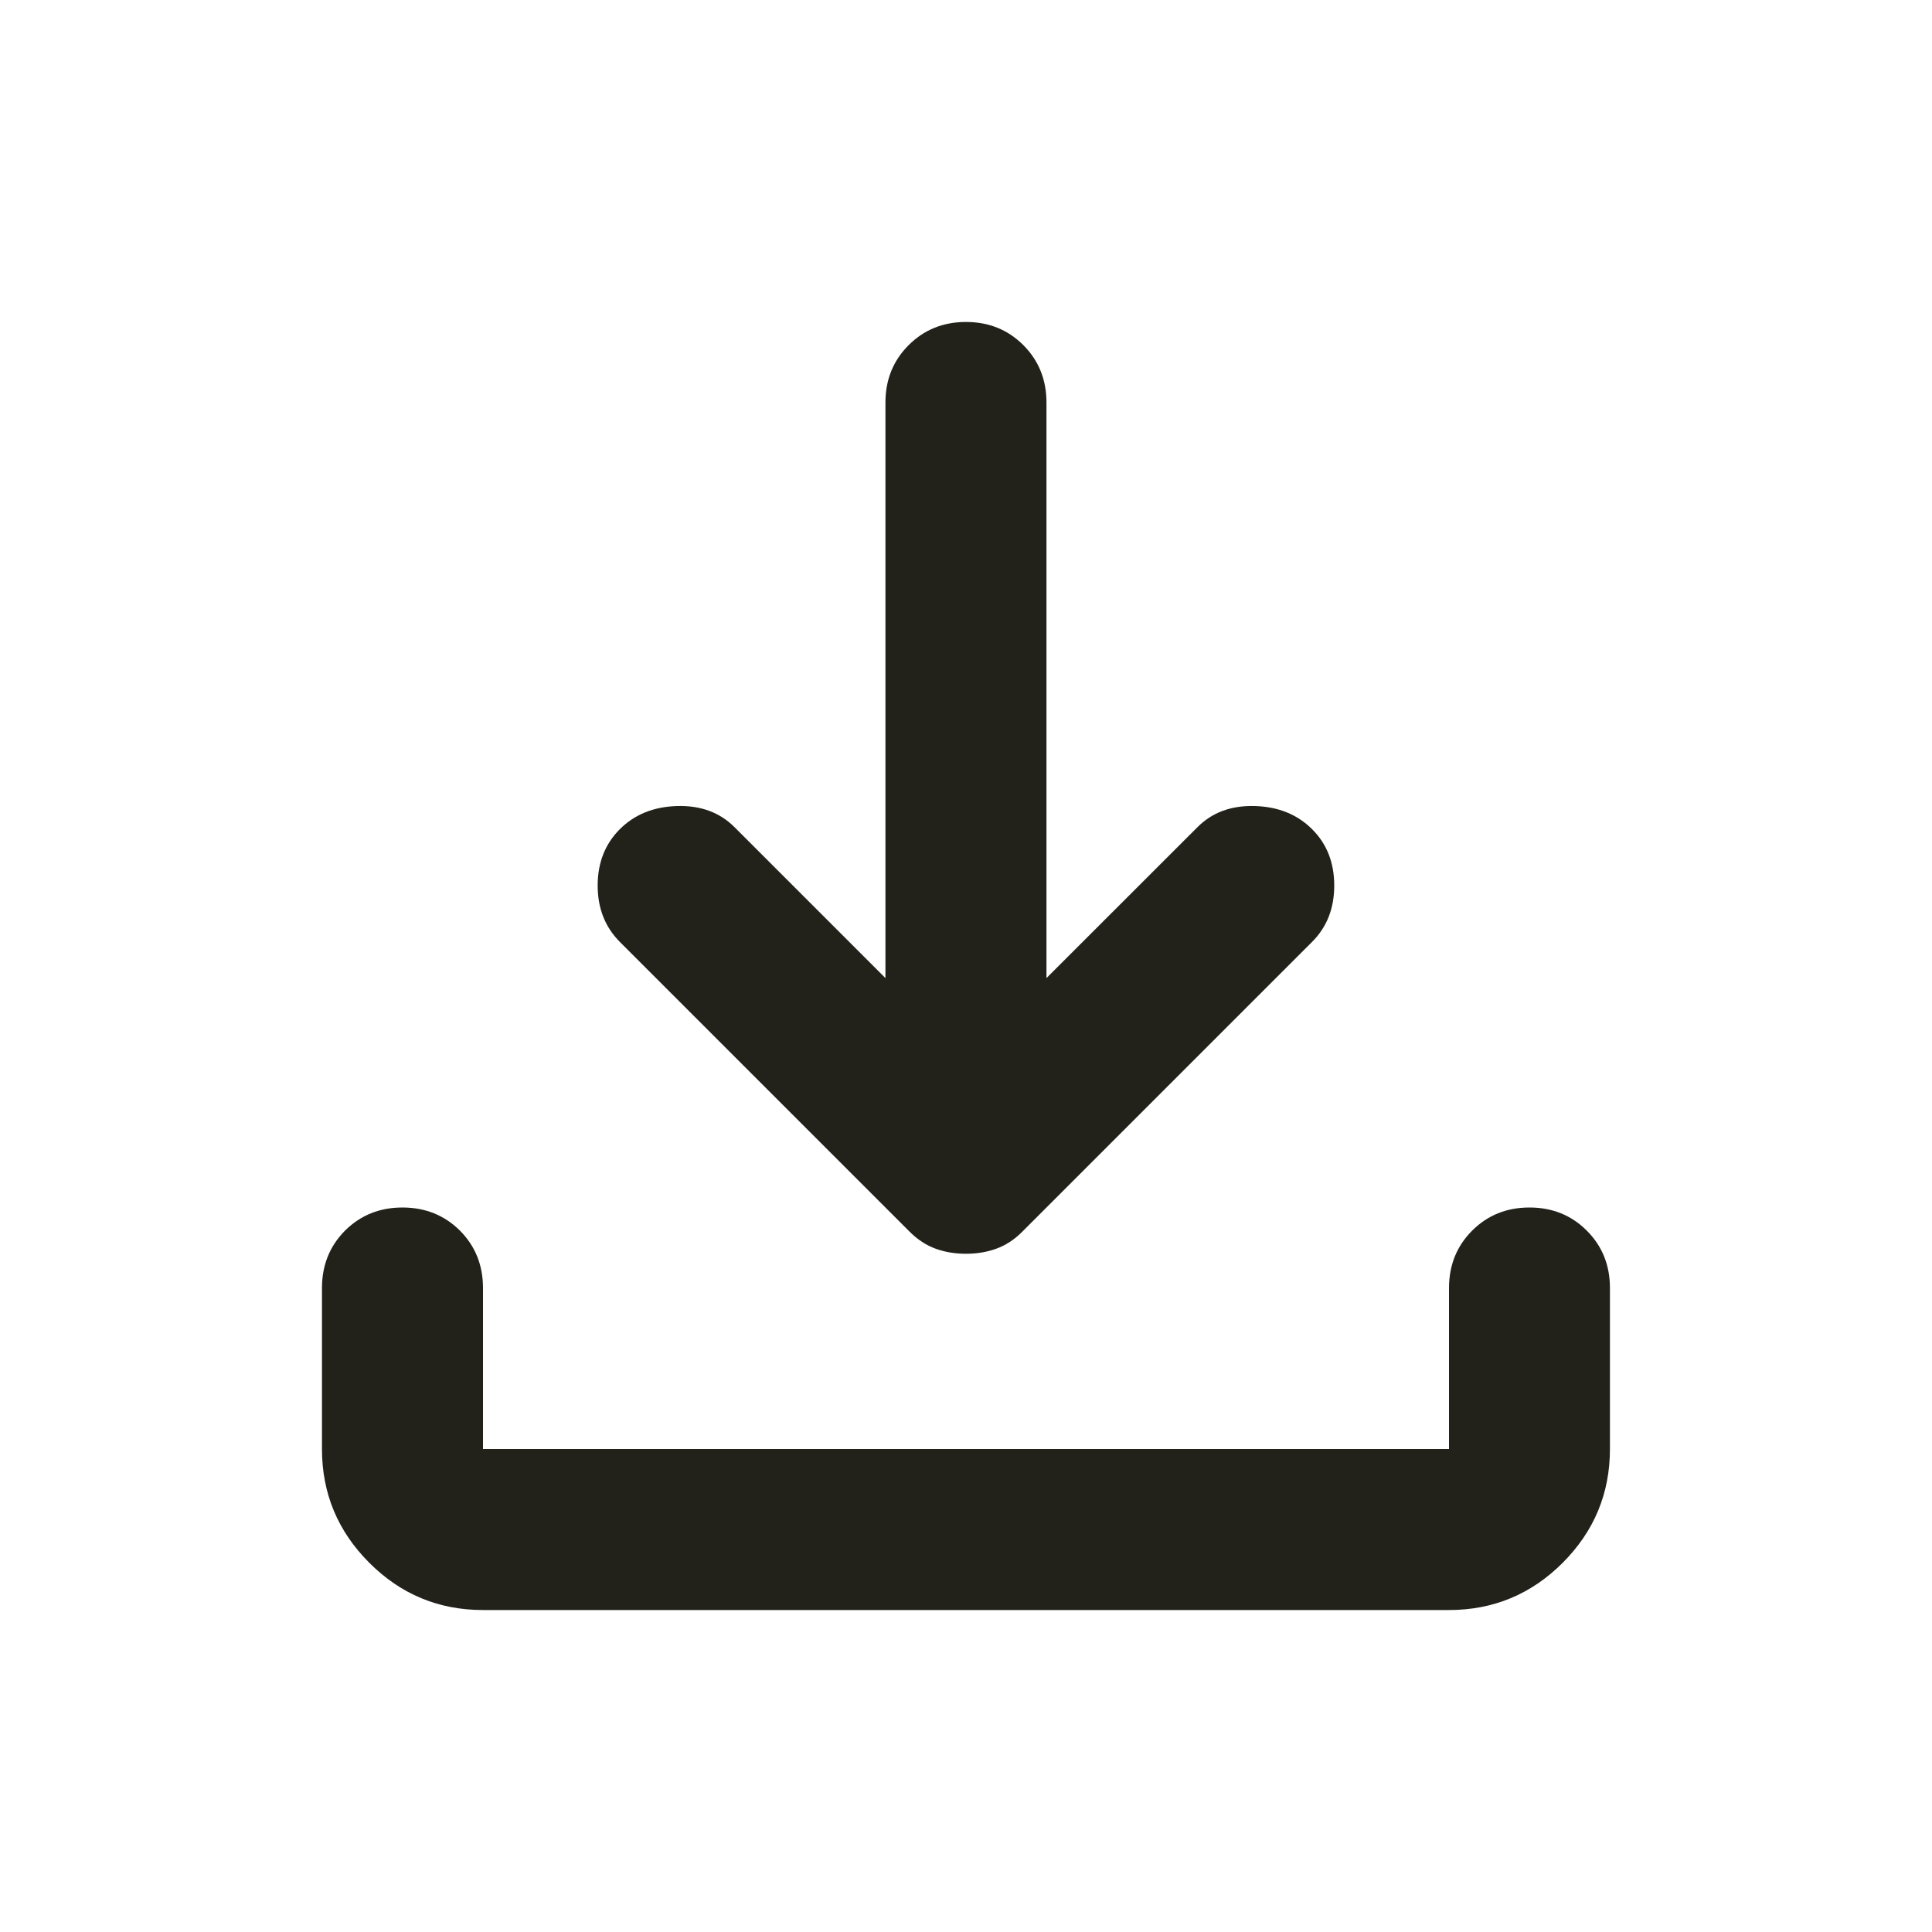
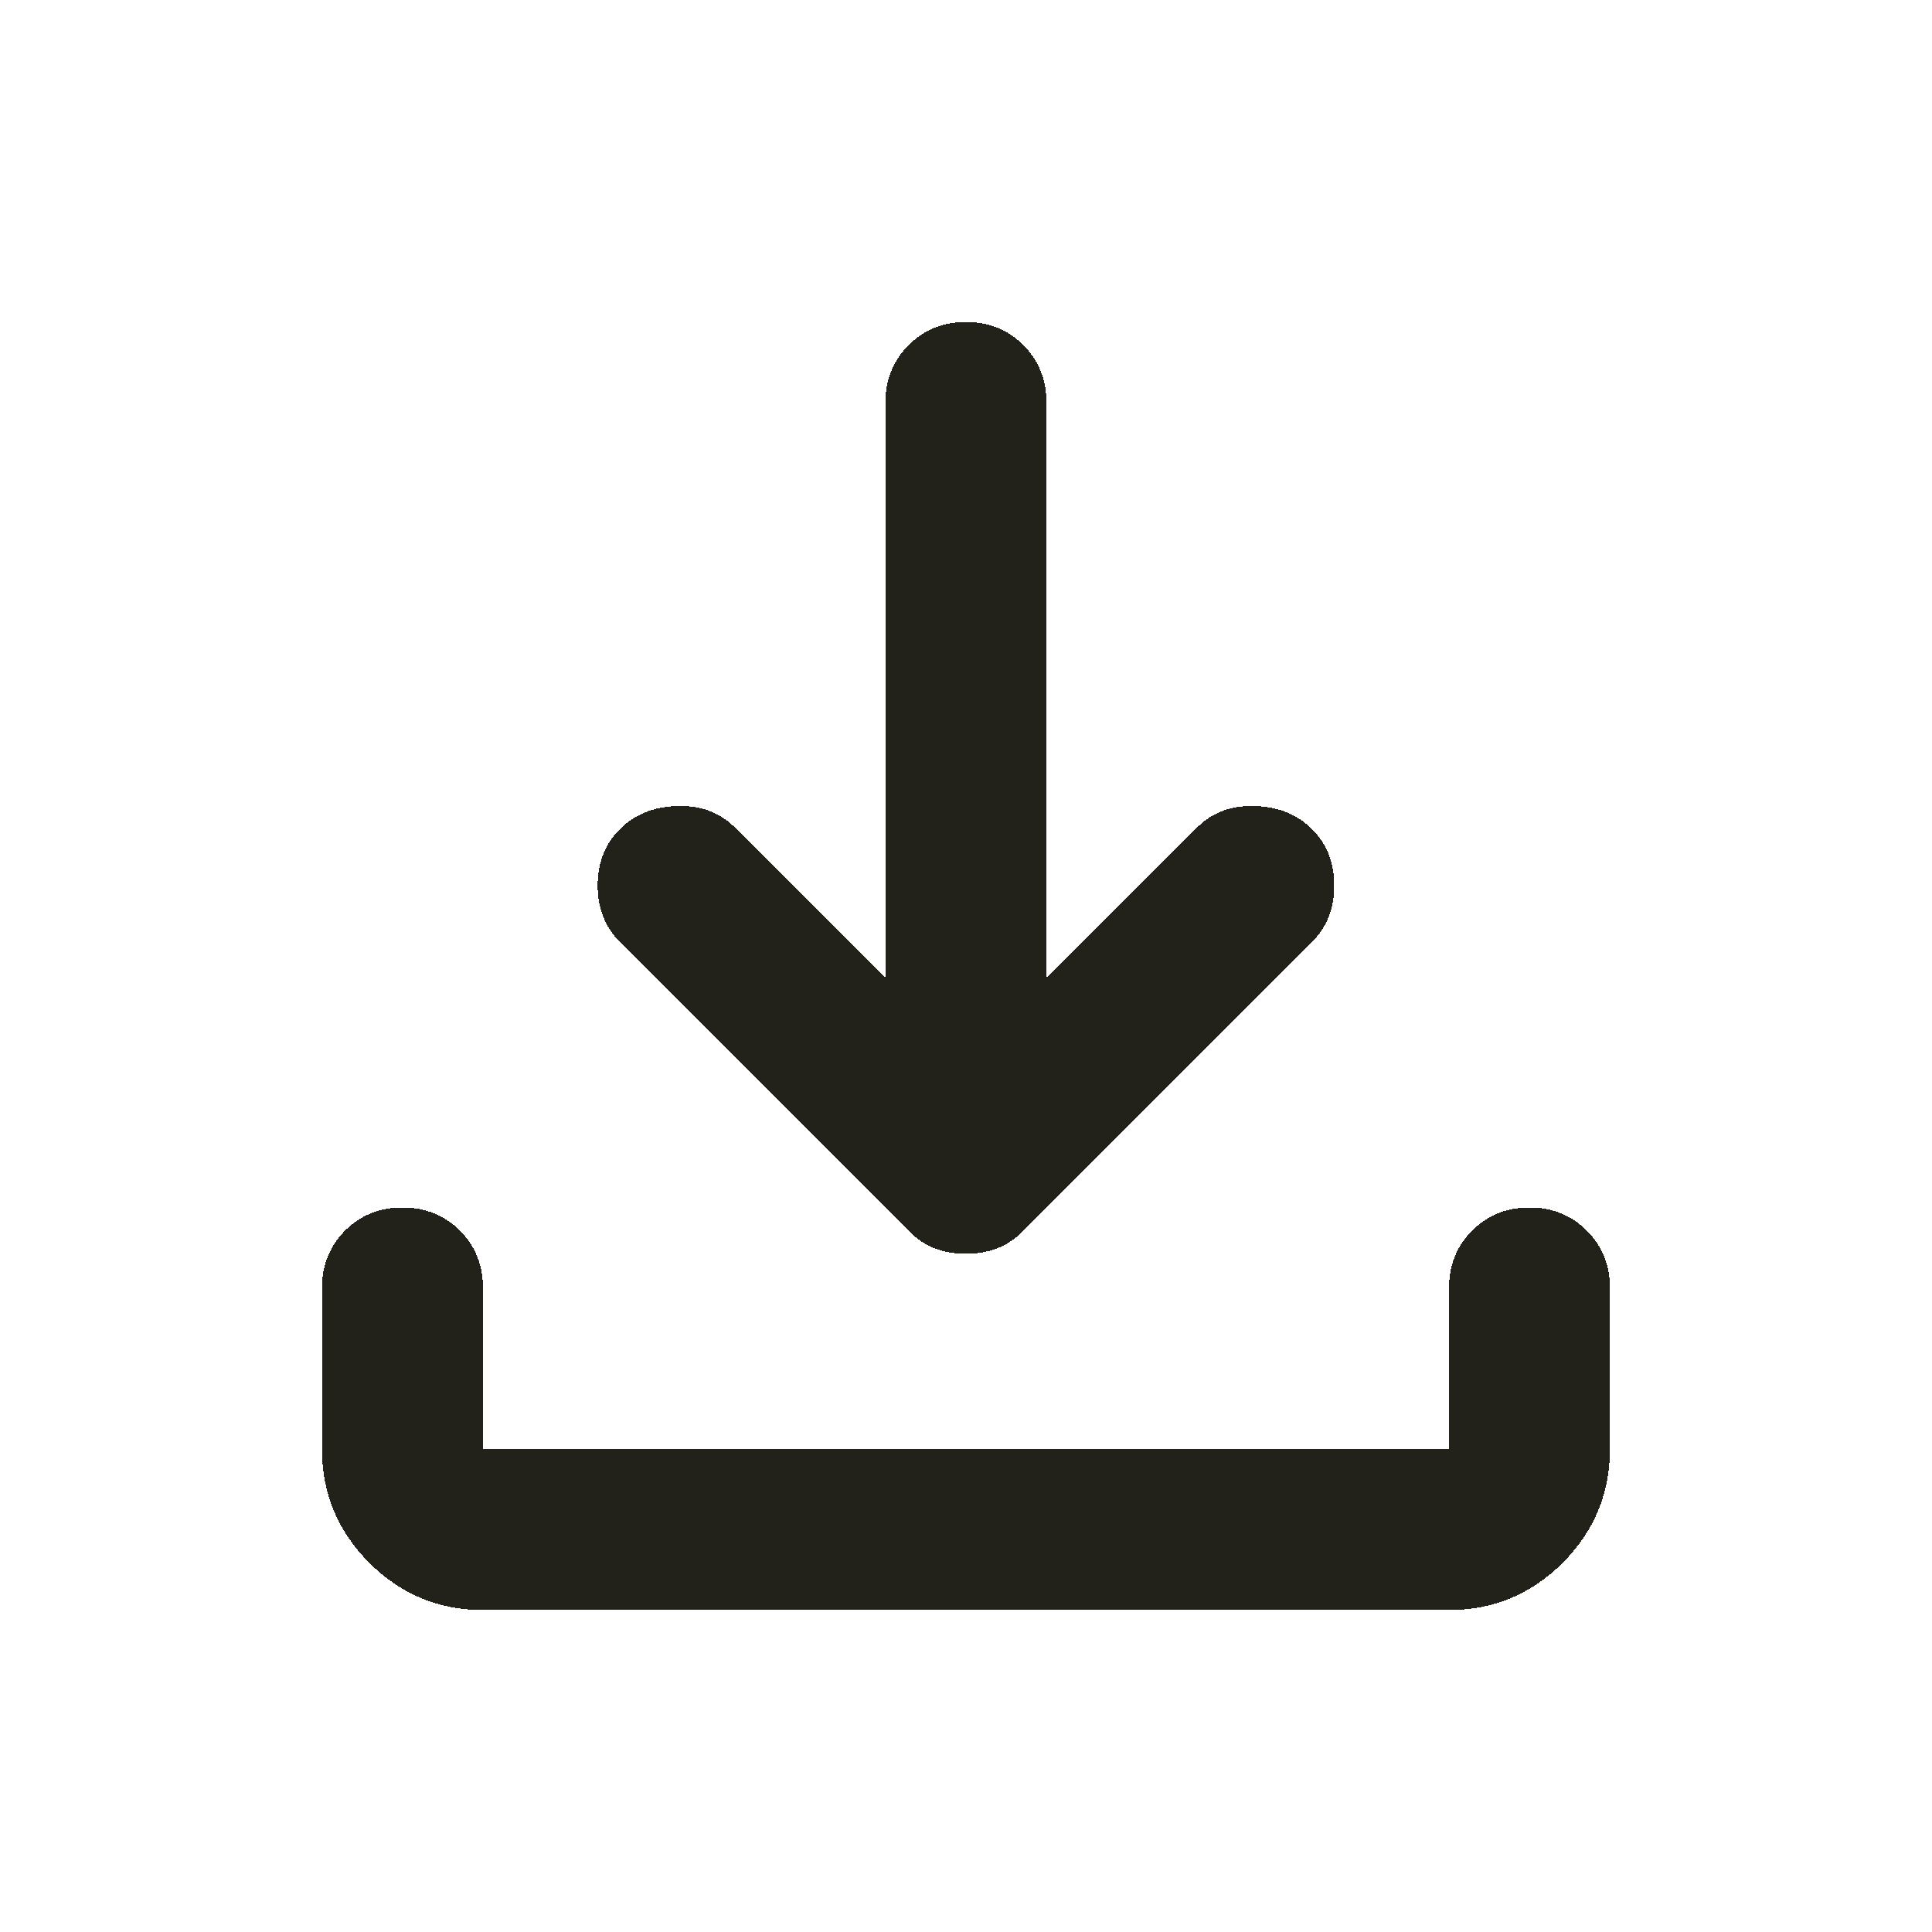
- <svg xmlns="http://www.w3.org/2000/svg" width="20" height="20" viewBox="0 0 20 20" fill="none">
+ <svg xmlns="http://www.w3.org/2000/svg" text-rendering="optimizeLegibility" image-rendering="crisp-edges" shape-rendering="crispEdges" width="20" height="20" viewBox="0 0 20 20" fill="none">
  <path d="M10 12.979C9.889 12.979 9.784 12.962 9.687 12.927C9.59 12.892 9.5 12.834 9.416 12.75L6.416 9.75C6.264 9.597 6.187 9.403 6.187 9.167C6.187 8.931 6.264 8.736 6.416 8.584C6.569 8.431 6.767 8.351 7.01 8.344C7.253 8.337 7.451 8.41 7.604 8.563L9.166 10.125V4.167C9.166 3.931 9.246 3.733 9.406 3.573C9.566 3.413 9.764 3.333 10 3.333C10.236 3.333 10.434 3.413 10.594 3.573C10.753 3.733 10.833 3.931 10.833 4.167V10.125L12.396 8.563C12.548 8.41 12.746 8.337 12.99 8.344C13.232 8.351 13.43 8.431 13.583 8.584C13.736 8.736 13.812 8.931 13.812 9.167C13.812 9.403 13.736 9.597 13.583 9.75L10.583 12.75C10.5 12.834 10.409 12.892 10.312 12.927C10.215 12.962 10.111 12.979 10 12.979ZM5 16.667C4.541 16.667 4.149 16.504 3.823 16.178C3.496 15.851 3.333 15.459 3.333 15V13.334C3.333 13.097 3.413 12.899 3.572 12.739C3.732 12.58 3.93 12.5 4.166 12.5C4.402 12.5 4.601 12.58 4.761 12.739C4.92 12.899 5 13.097 5 13.334V15H15V13.334C15 13.097 15.08 12.899 15.24 12.739C15.399 12.58 15.597 12.5 15.833 12.5C16.069 12.5 16.267 12.58 16.426 12.739C16.586 12.899 16.666 13.097 16.666 13.334V15C16.666 15.459 16.503 15.851 16.177 16.178C15.851 16.504 15.458 16.667 15 16.667H5Z" fill="#22221B" />
</svg>
